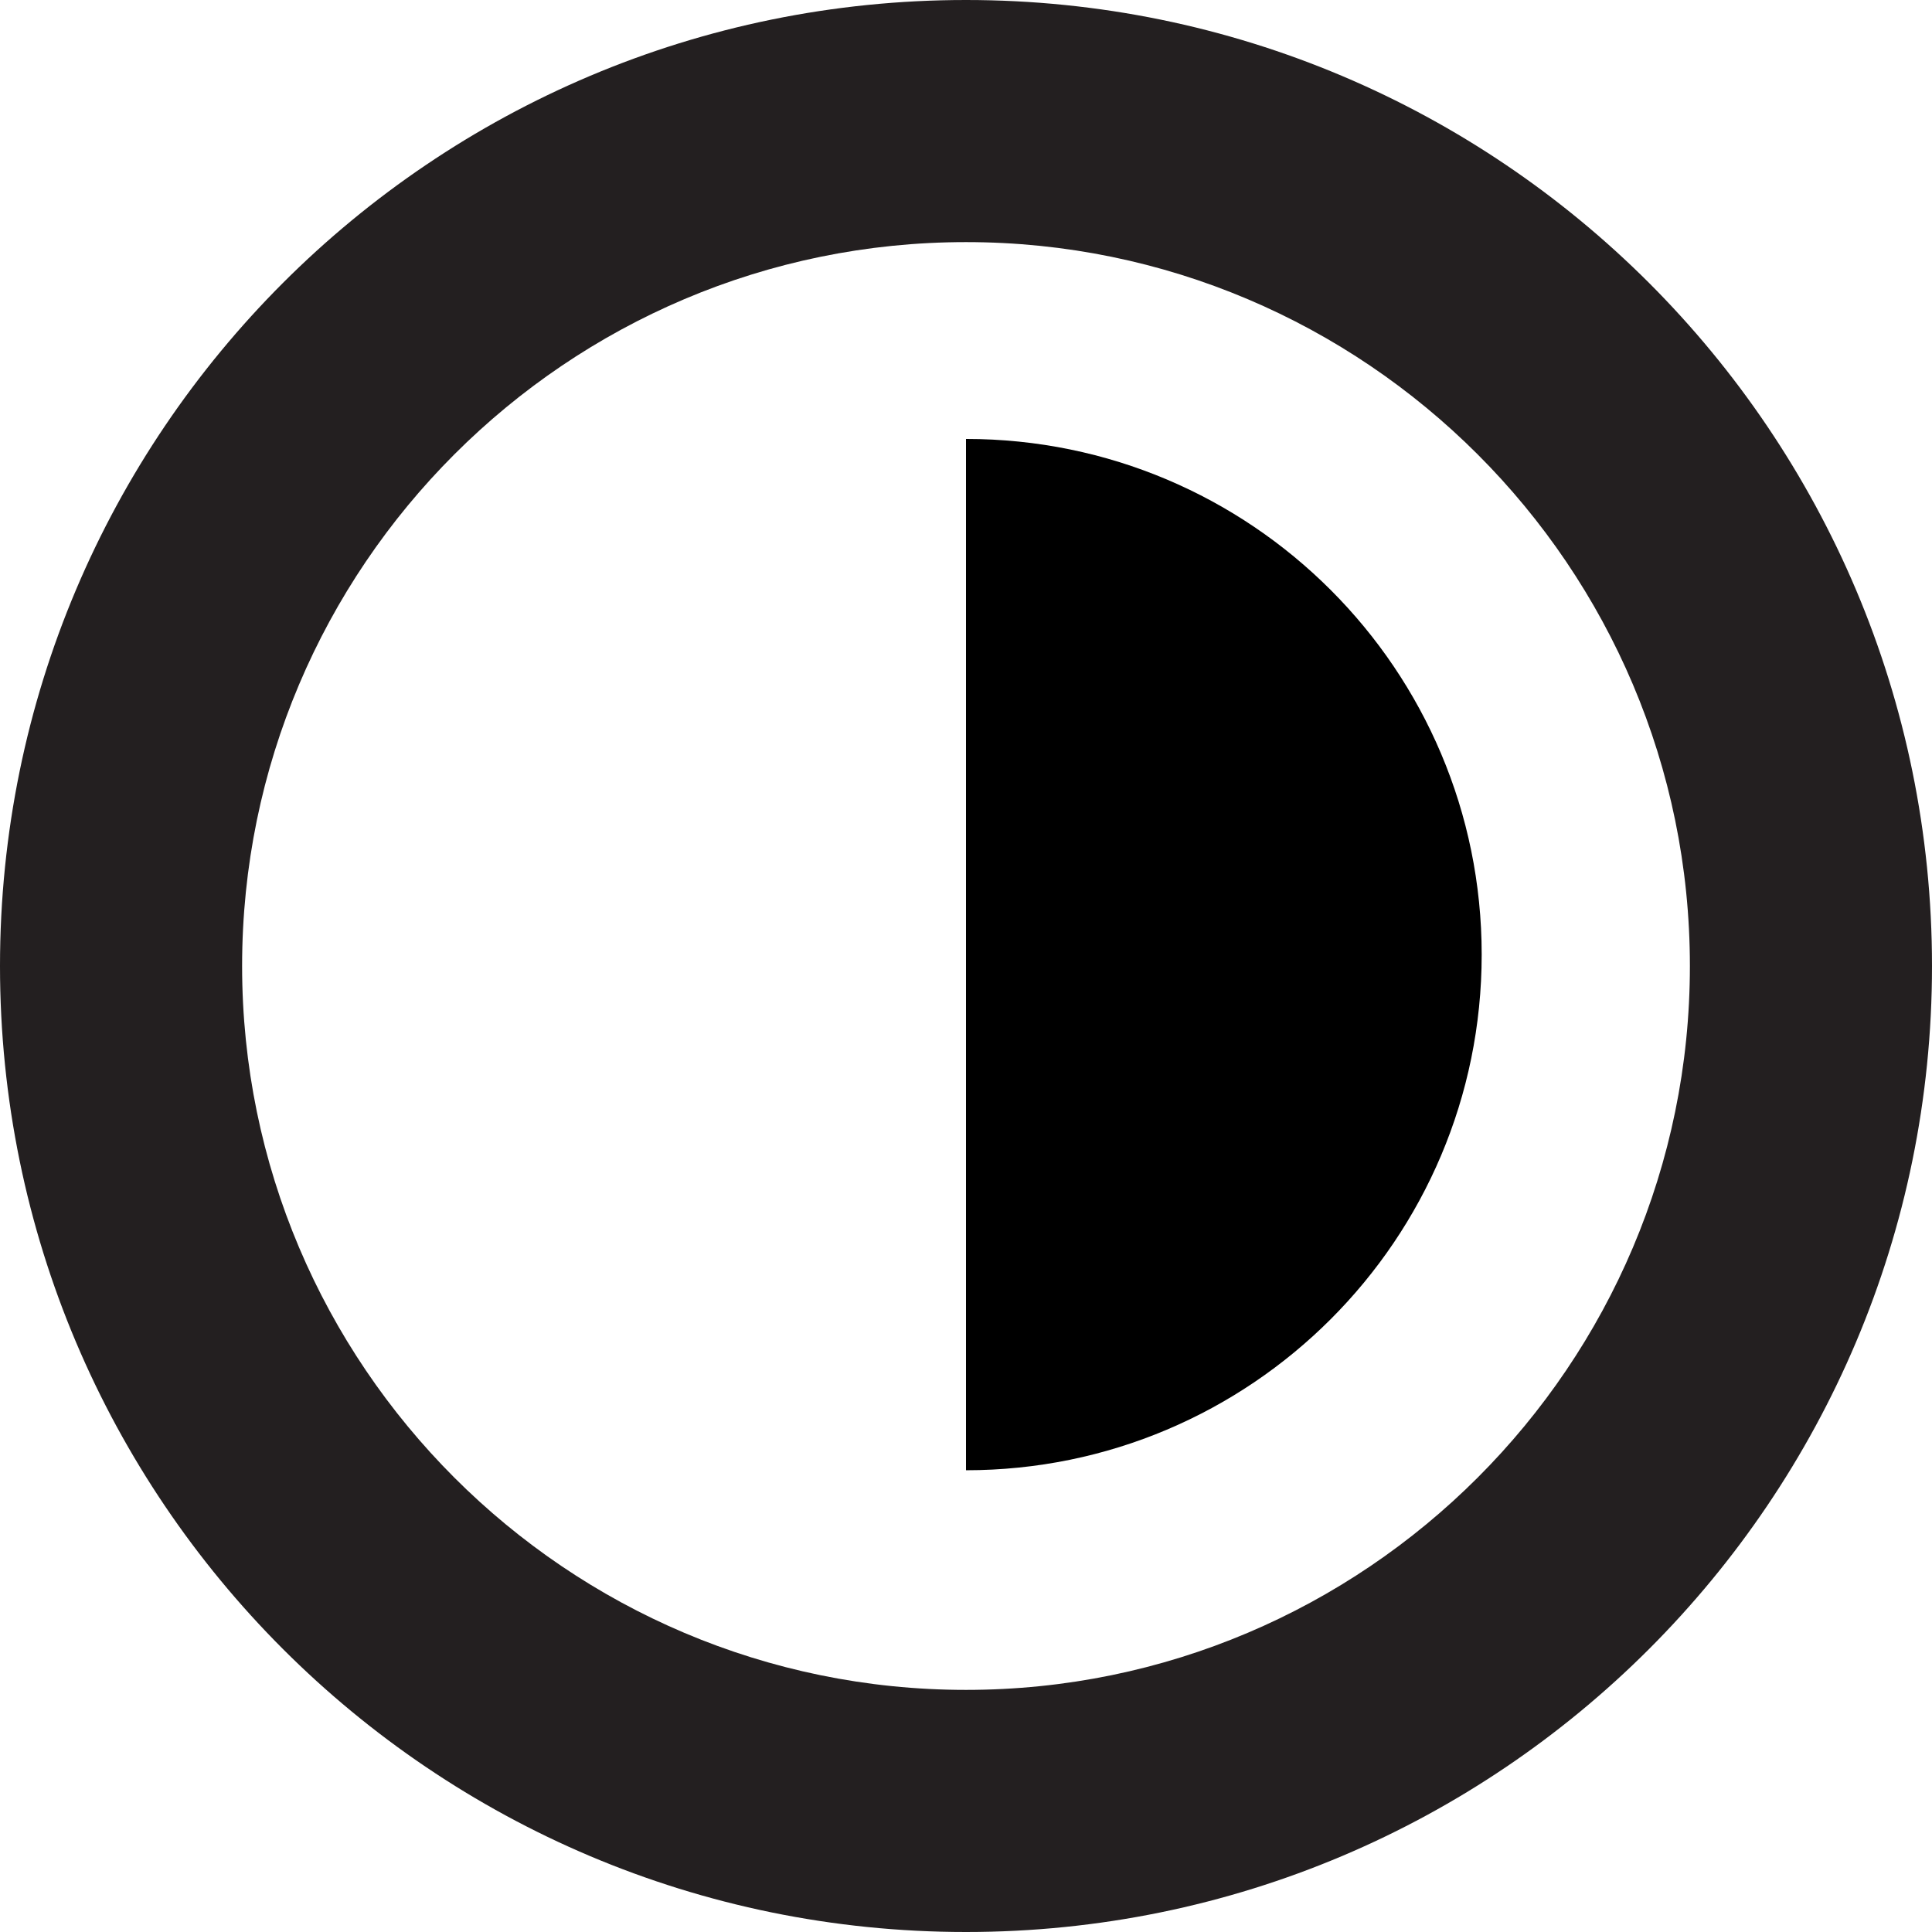
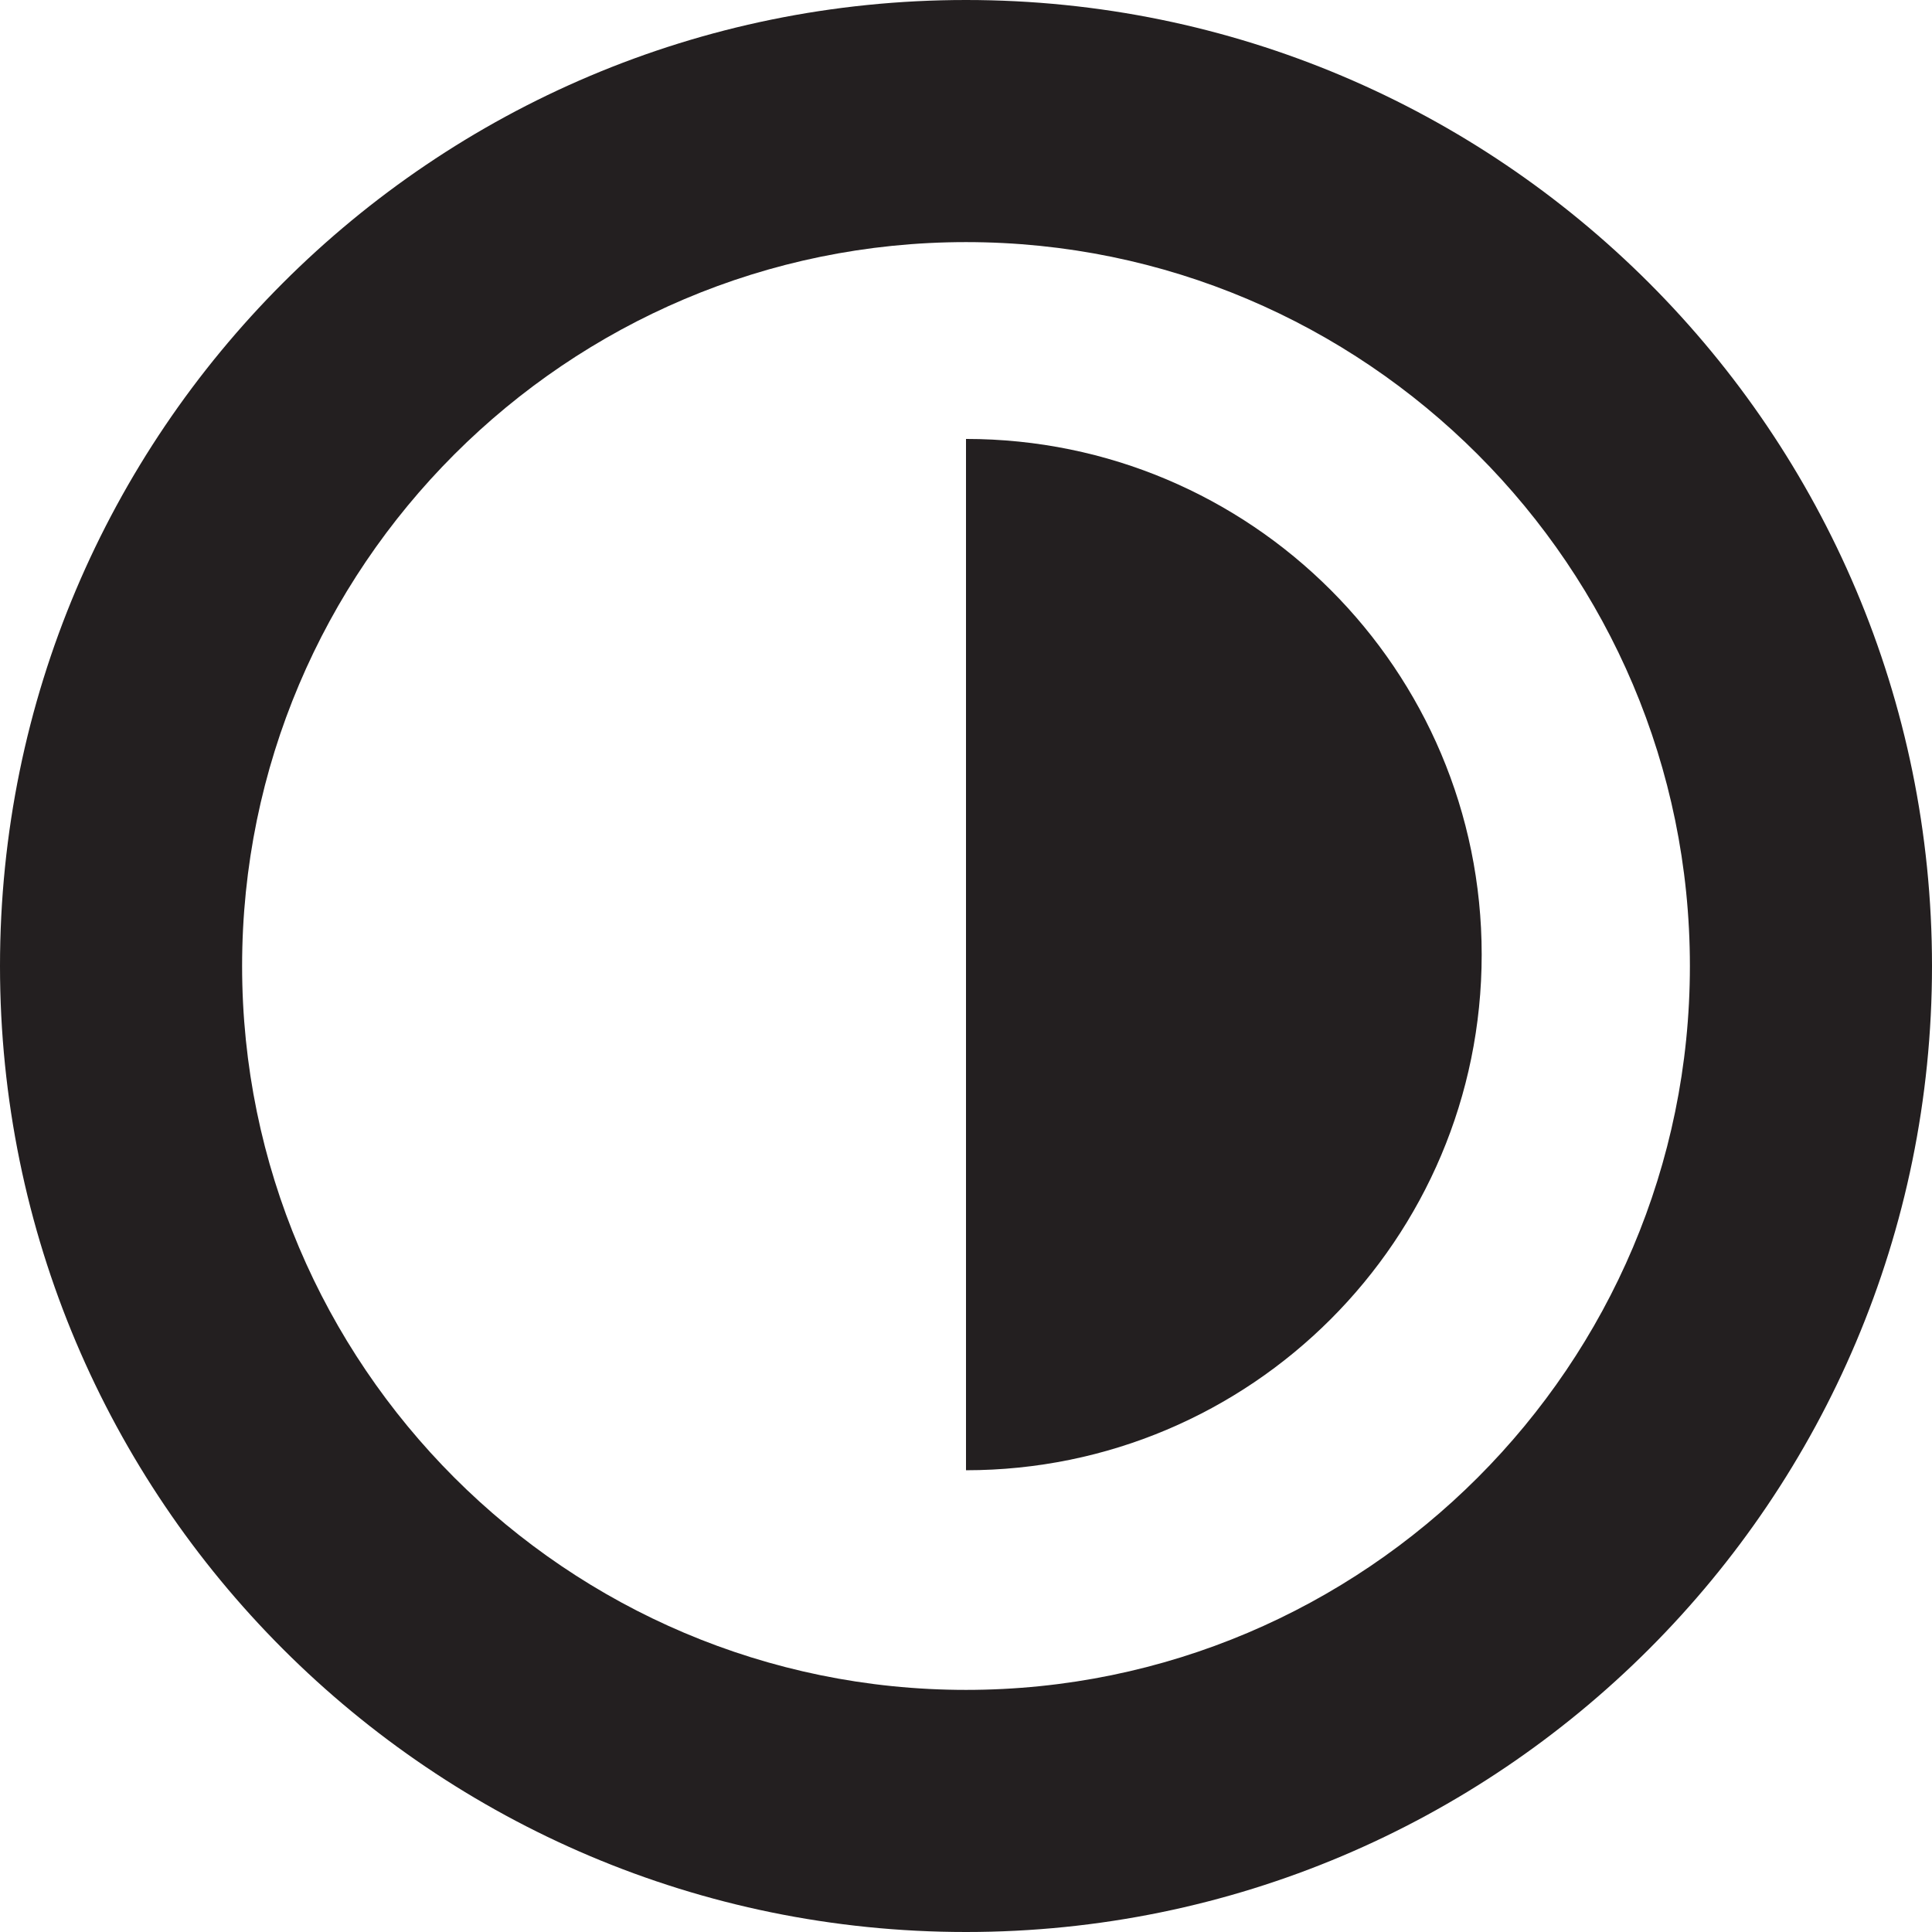
- <svg xmlns="http://www.w3.org/2000/svg" version="1.0" id="Layer_1" x="0px" y="0px" width="31.92px" height="31.92px" viewBox="-35.422 -7.96 31.92 31.92" enable-background="new -35.422 -7.96 31.92 31.92" xml:space="preserve">
-   <path fill="#231F20" d="M-19.462-3.96c6.595,0,11.96,5.365,11.96,11.96s-5.365,11.96-11.96,11.96S-31.422,14.595-31.422,8 S-26.057-3.96-19.462-3.96 M-19.462-7.96c-8.814,0-15.96,7.145-15.96,15.96c0,8.813,7.146,15.96,15.96,15.96S-3.502,16.813-3.502,8 C-3.502-0.815-10.648-7.96-19.462-7.96L-19.462-7.96z" />
+ <svg xmlns="http://www.w3.org/2000/svg" version="1.0" id="Layer_1" x="0px" y="0px" width="31.92px" height="31.92px" viewBox="-35.422 -7.96 31.92 31.92" enable-background="new -35.422 -7.96 31.92 31.92" xml:space="preserve" fill="#231F20">
+   <path d="M-19.462-3.96c6.595,0,11.96,5.365,11.96,11.96s-5.365,11.96-11.96,11.96S-31.422,14.595-31.422,8 S-26.057-3.96-19.462-3.96 M-19.462-7.96c-8.814,0-15.96,7.145-15.96,15.96c0,8.813,7.146,15.96,15.96,15.96S-3.502,16.813-3.502,8 C-3.502-0.815-10.648-7.96-19.462-7.96L-19.462-7.96z" />
  <path d="M-19.462,16.331c4.706,0,8.52-3.813,8.52-8.52c0-4.705-3.813-8.519-8.52-8.519" />
</svg>
